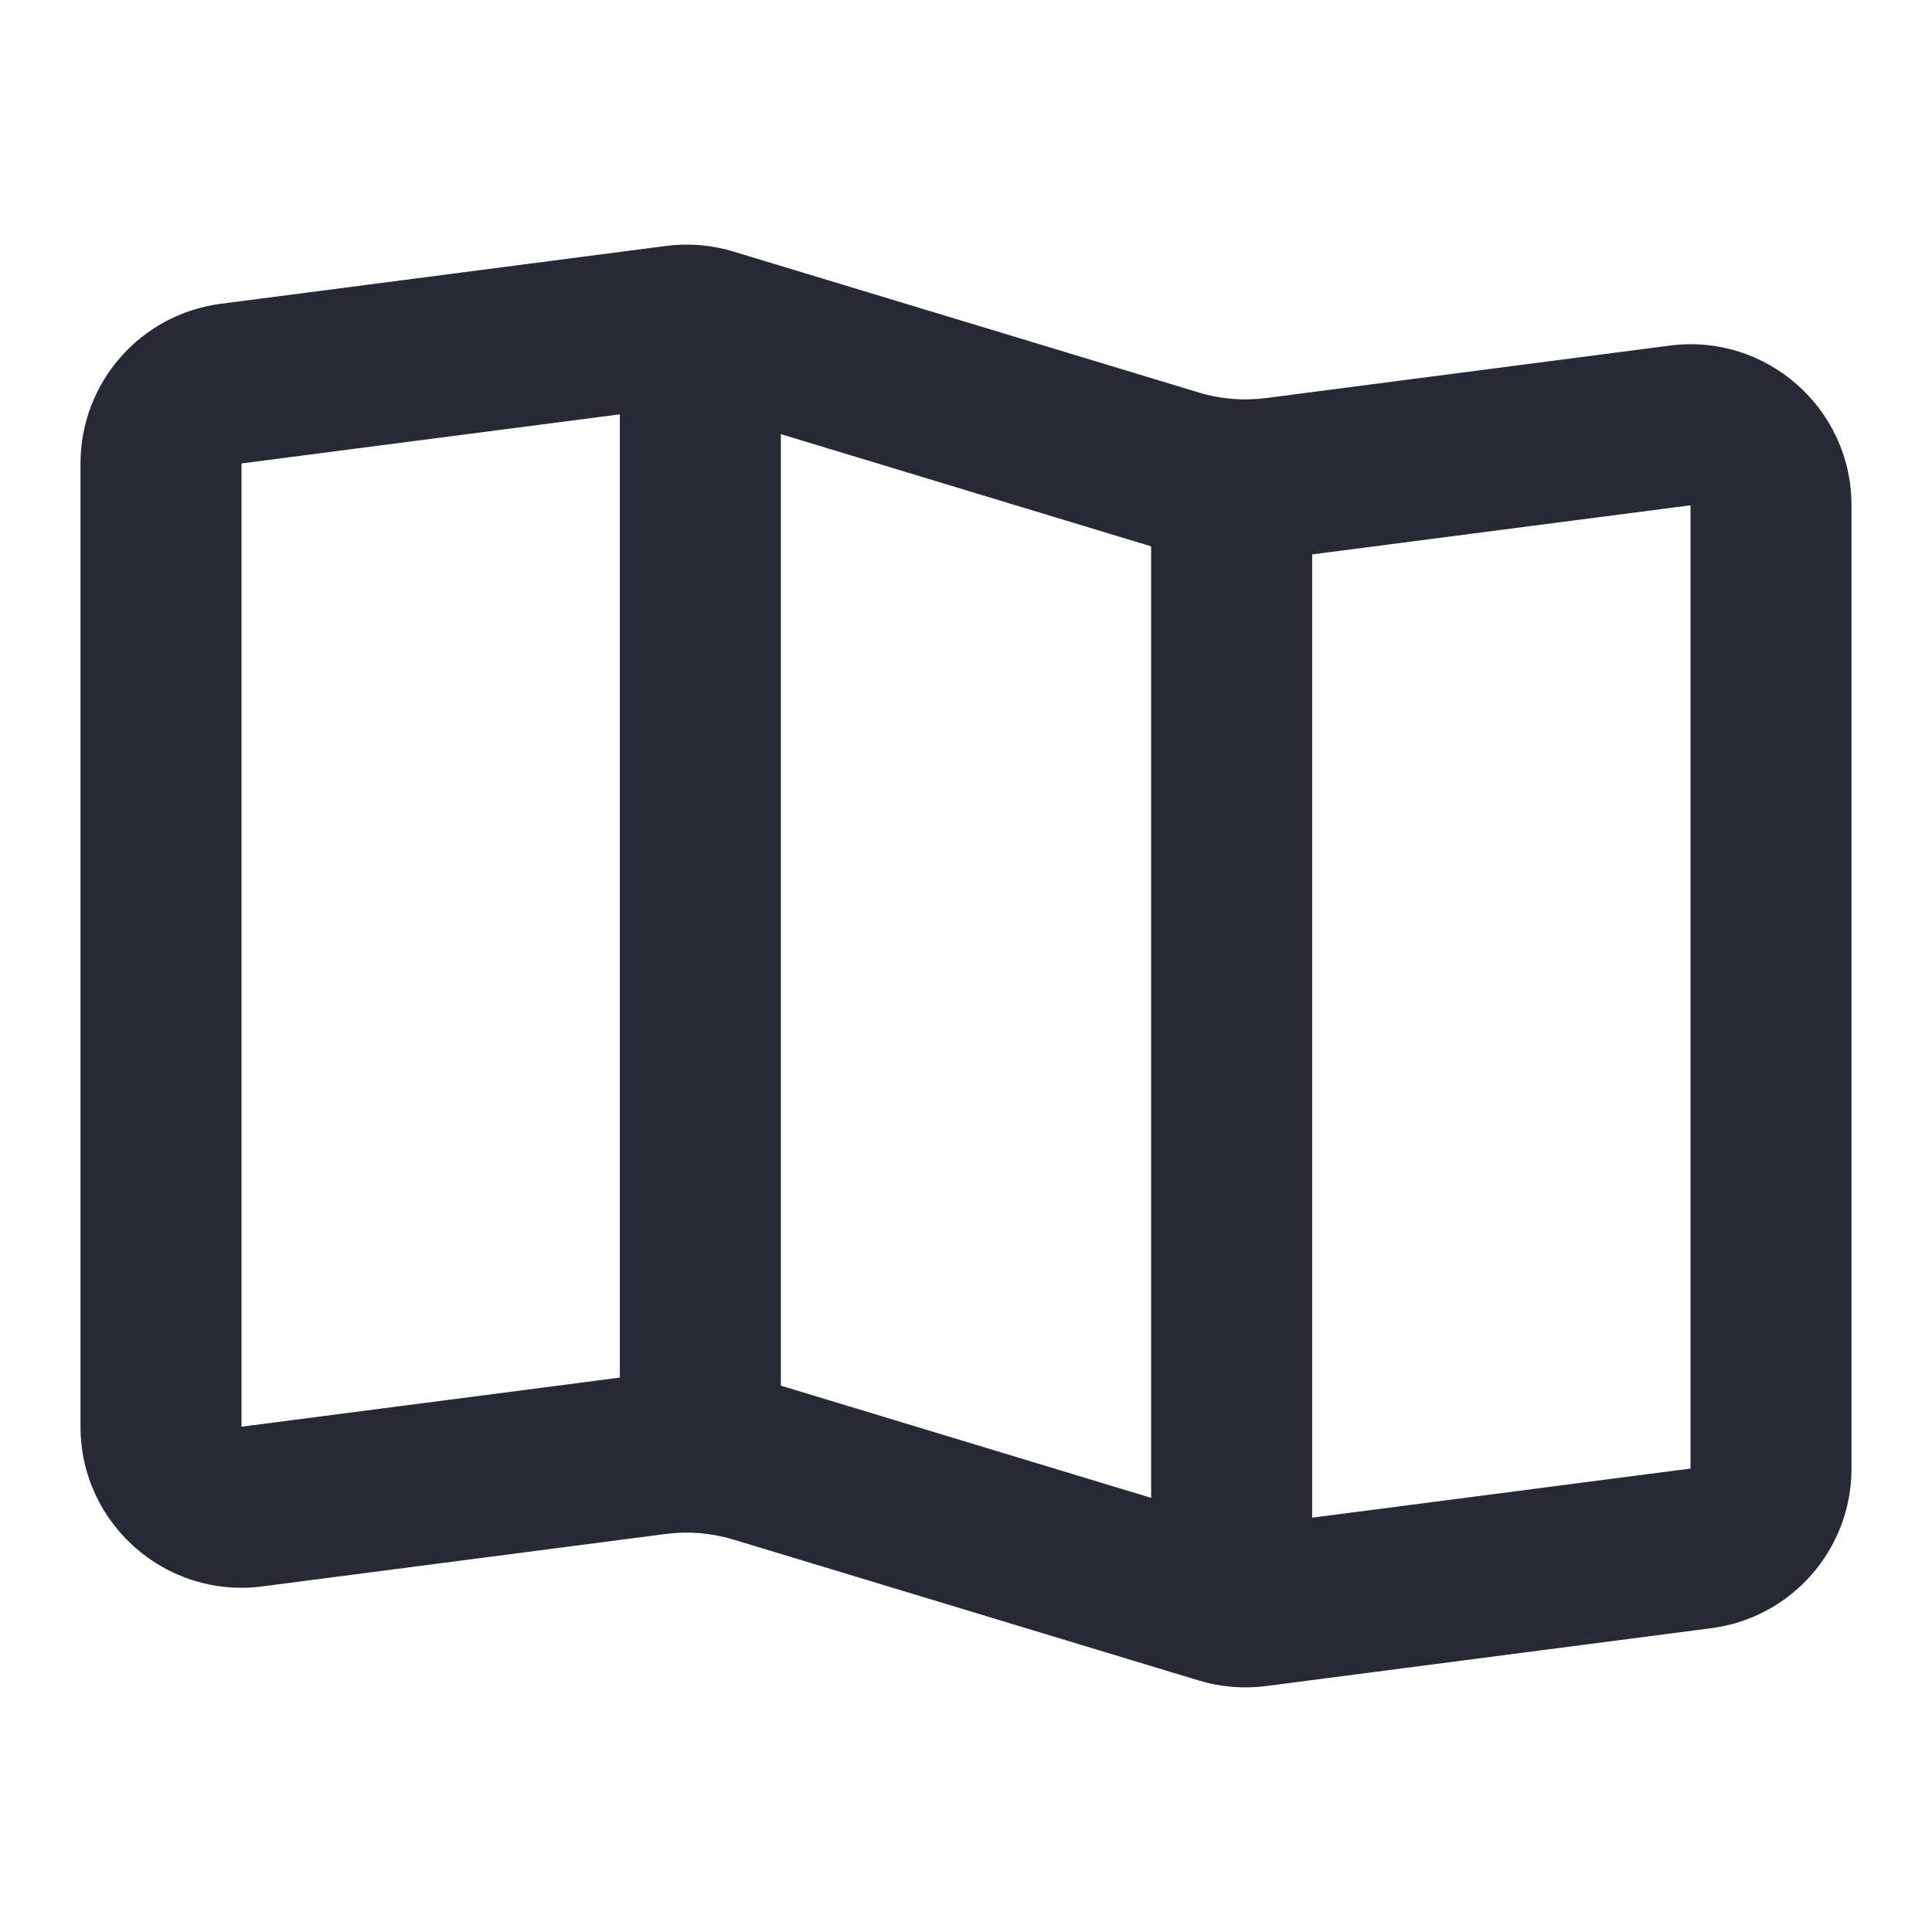
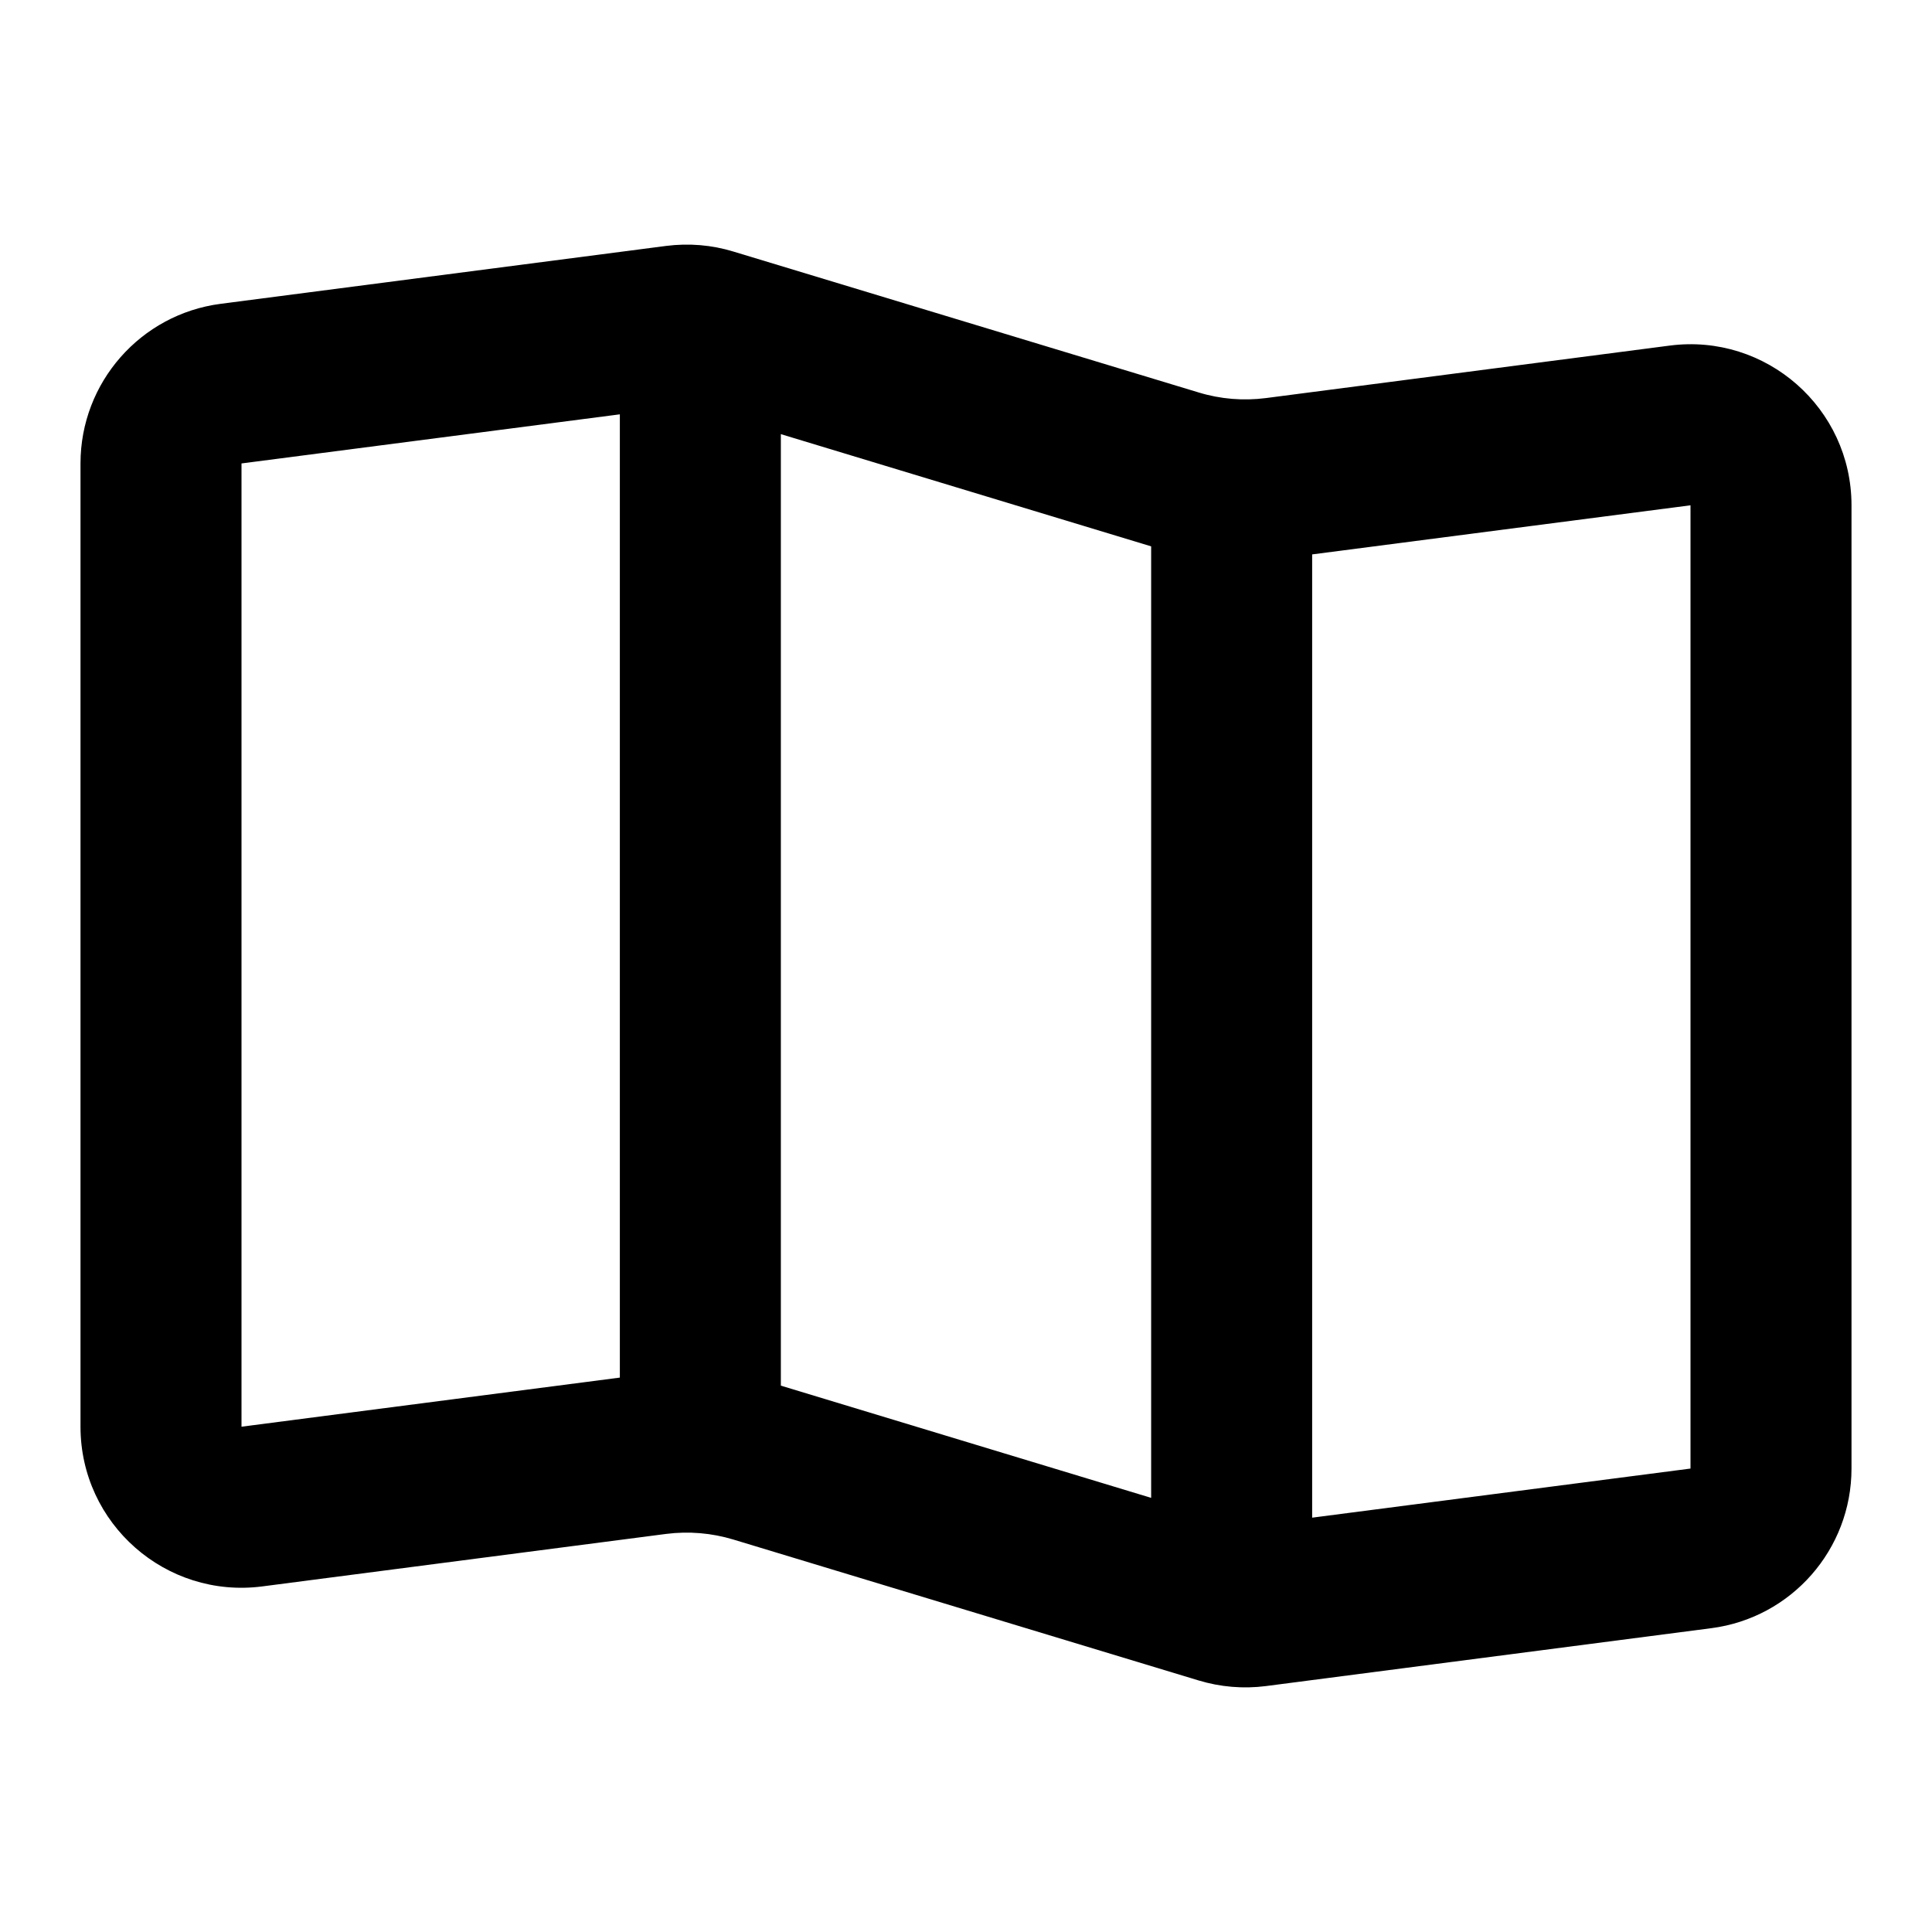
- <svg xmlns="http://www.w3.org/2000/svg" width="24" height="24" viewBox="0 0 24 24" fill="none">
-   <path fill-rule="evenodd" clip-rule="evenodd" d="M8.274 19.055C8.555 19.019 8.84 19.043 9.111 19.125L14.889 20.875C15.16 20.957 15.445 20.981 15.726 20.945L21.258 20.226C22.254 20.097 23 19.248 23 18.243V6.277C23 5.07 21.939 4.138 20.742 4.293L15.726 4.945C15.445 4.981 15.16 4.958 14.889 4.875L9.111 3.125C8.84 3.042 8.555 3.019 8.274 3.055L2.742 3.774C1.746 3.903 1 4.752 1 5.757V17.723C1 18.93 2.061 19.862 3.258 19.707L8.274 19.055ZM9.7 5.393L14.3 6.787V18.607L9.7 17.213V5.393ZM7.7 5.147L3 5.757V17.723L7.7 17.113V5.147ZM16.3 18.853L21 18.243V6.277L16.3 6.887V18.853Z" fill="#272937" />
+ <svg xmlns="http://www.w3.org/2000/svg" width="24" height="24" viewBox="0 0 24 24" fill="currentColor">
+   <path fill-rule="evenodd" clip-rule="evenodd" d="M8.274 19.055C8.555 19.019 8.84 19.043 9.111 19.125L14.889 20.875C15.16 20.957 15.445 20.981 15.726 20.945L21.258 20.226C22.254 20.097 23 19.248 23 18.243V6.277C23 5.07 21.939 4.138 20.742 4.293L15.726 4.945C15.445 4.981 15.16 4.958 14.889 4.875L9.111 3.125C8.84 3.042 8.555 3.019 8.274 3.055L2.742 3.774C1.746 3.903 1 4.752 1 5.757V17.723C1 18.93 2.061 19.862 3.258 19.707L8.274 19.055ZM9.7 5.393L14.3 6.787V18.607L9.7 17.213V5.393ZM7.7 5.147L3 5.757V17.723L7.7 17.113V5.147ZM16.3 18.853L21 18.243V6.277L16.3 6.887V18.853Z" fill="currentColor" />
</svg>
